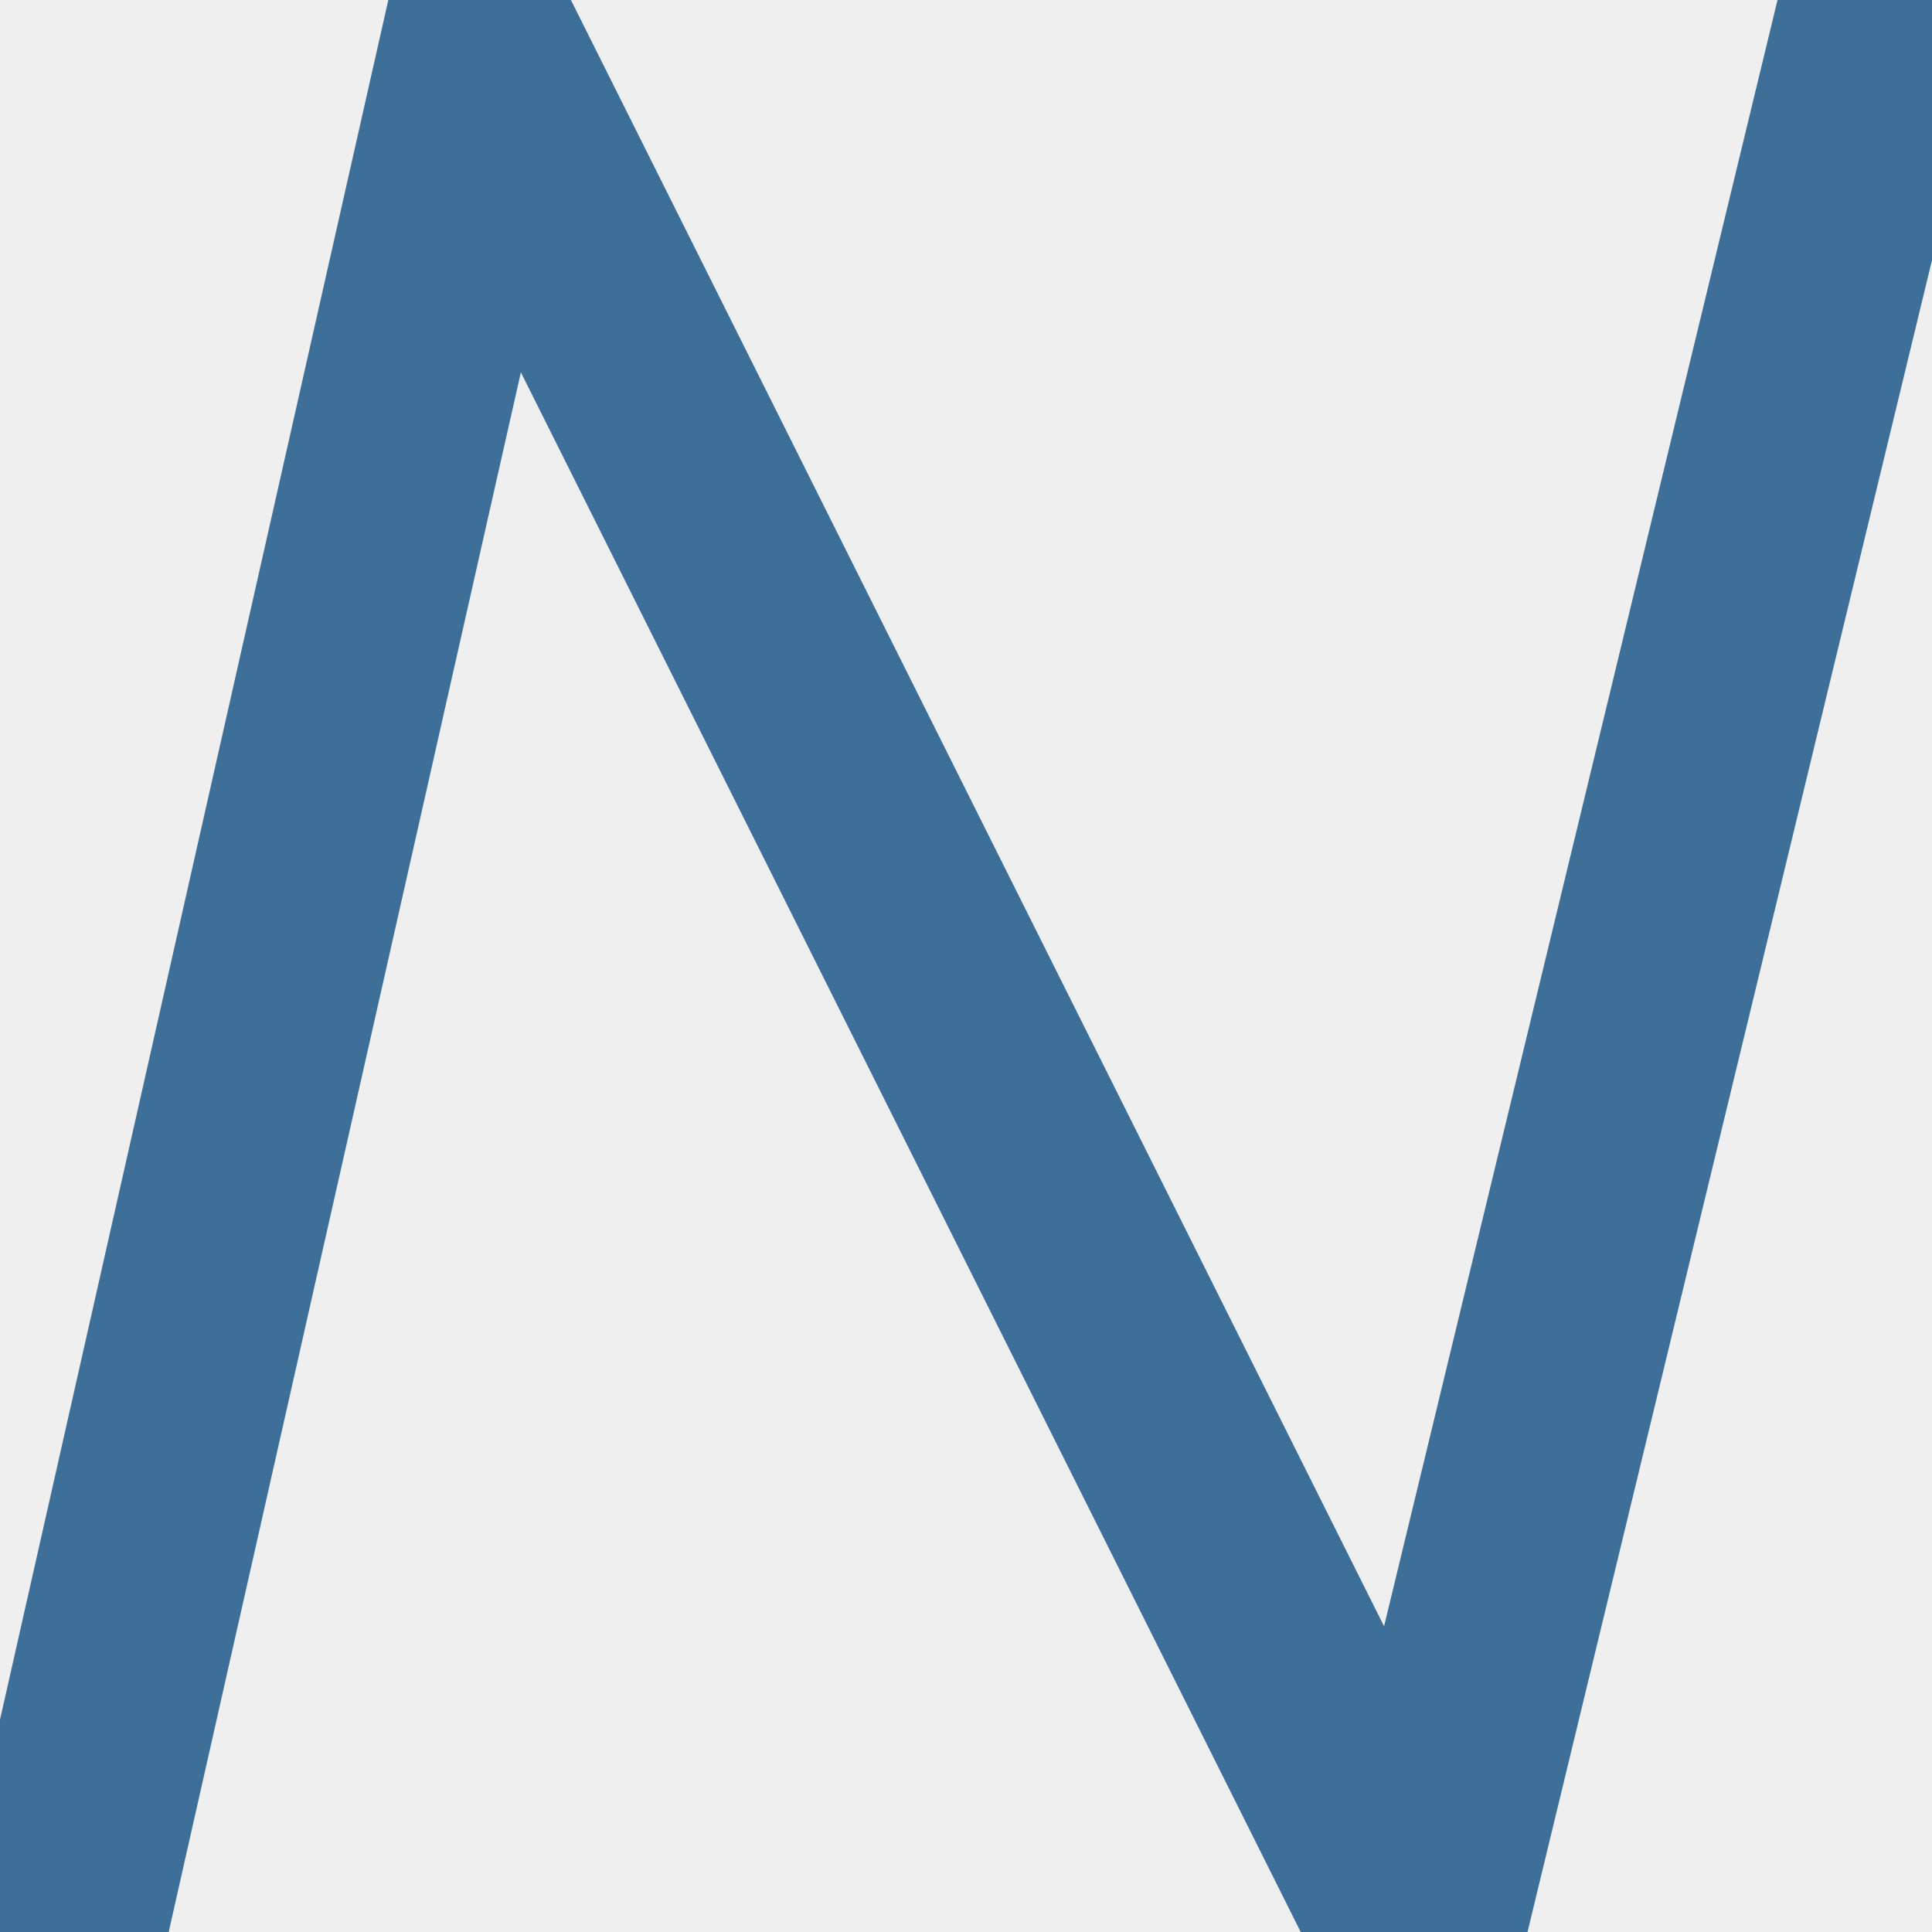
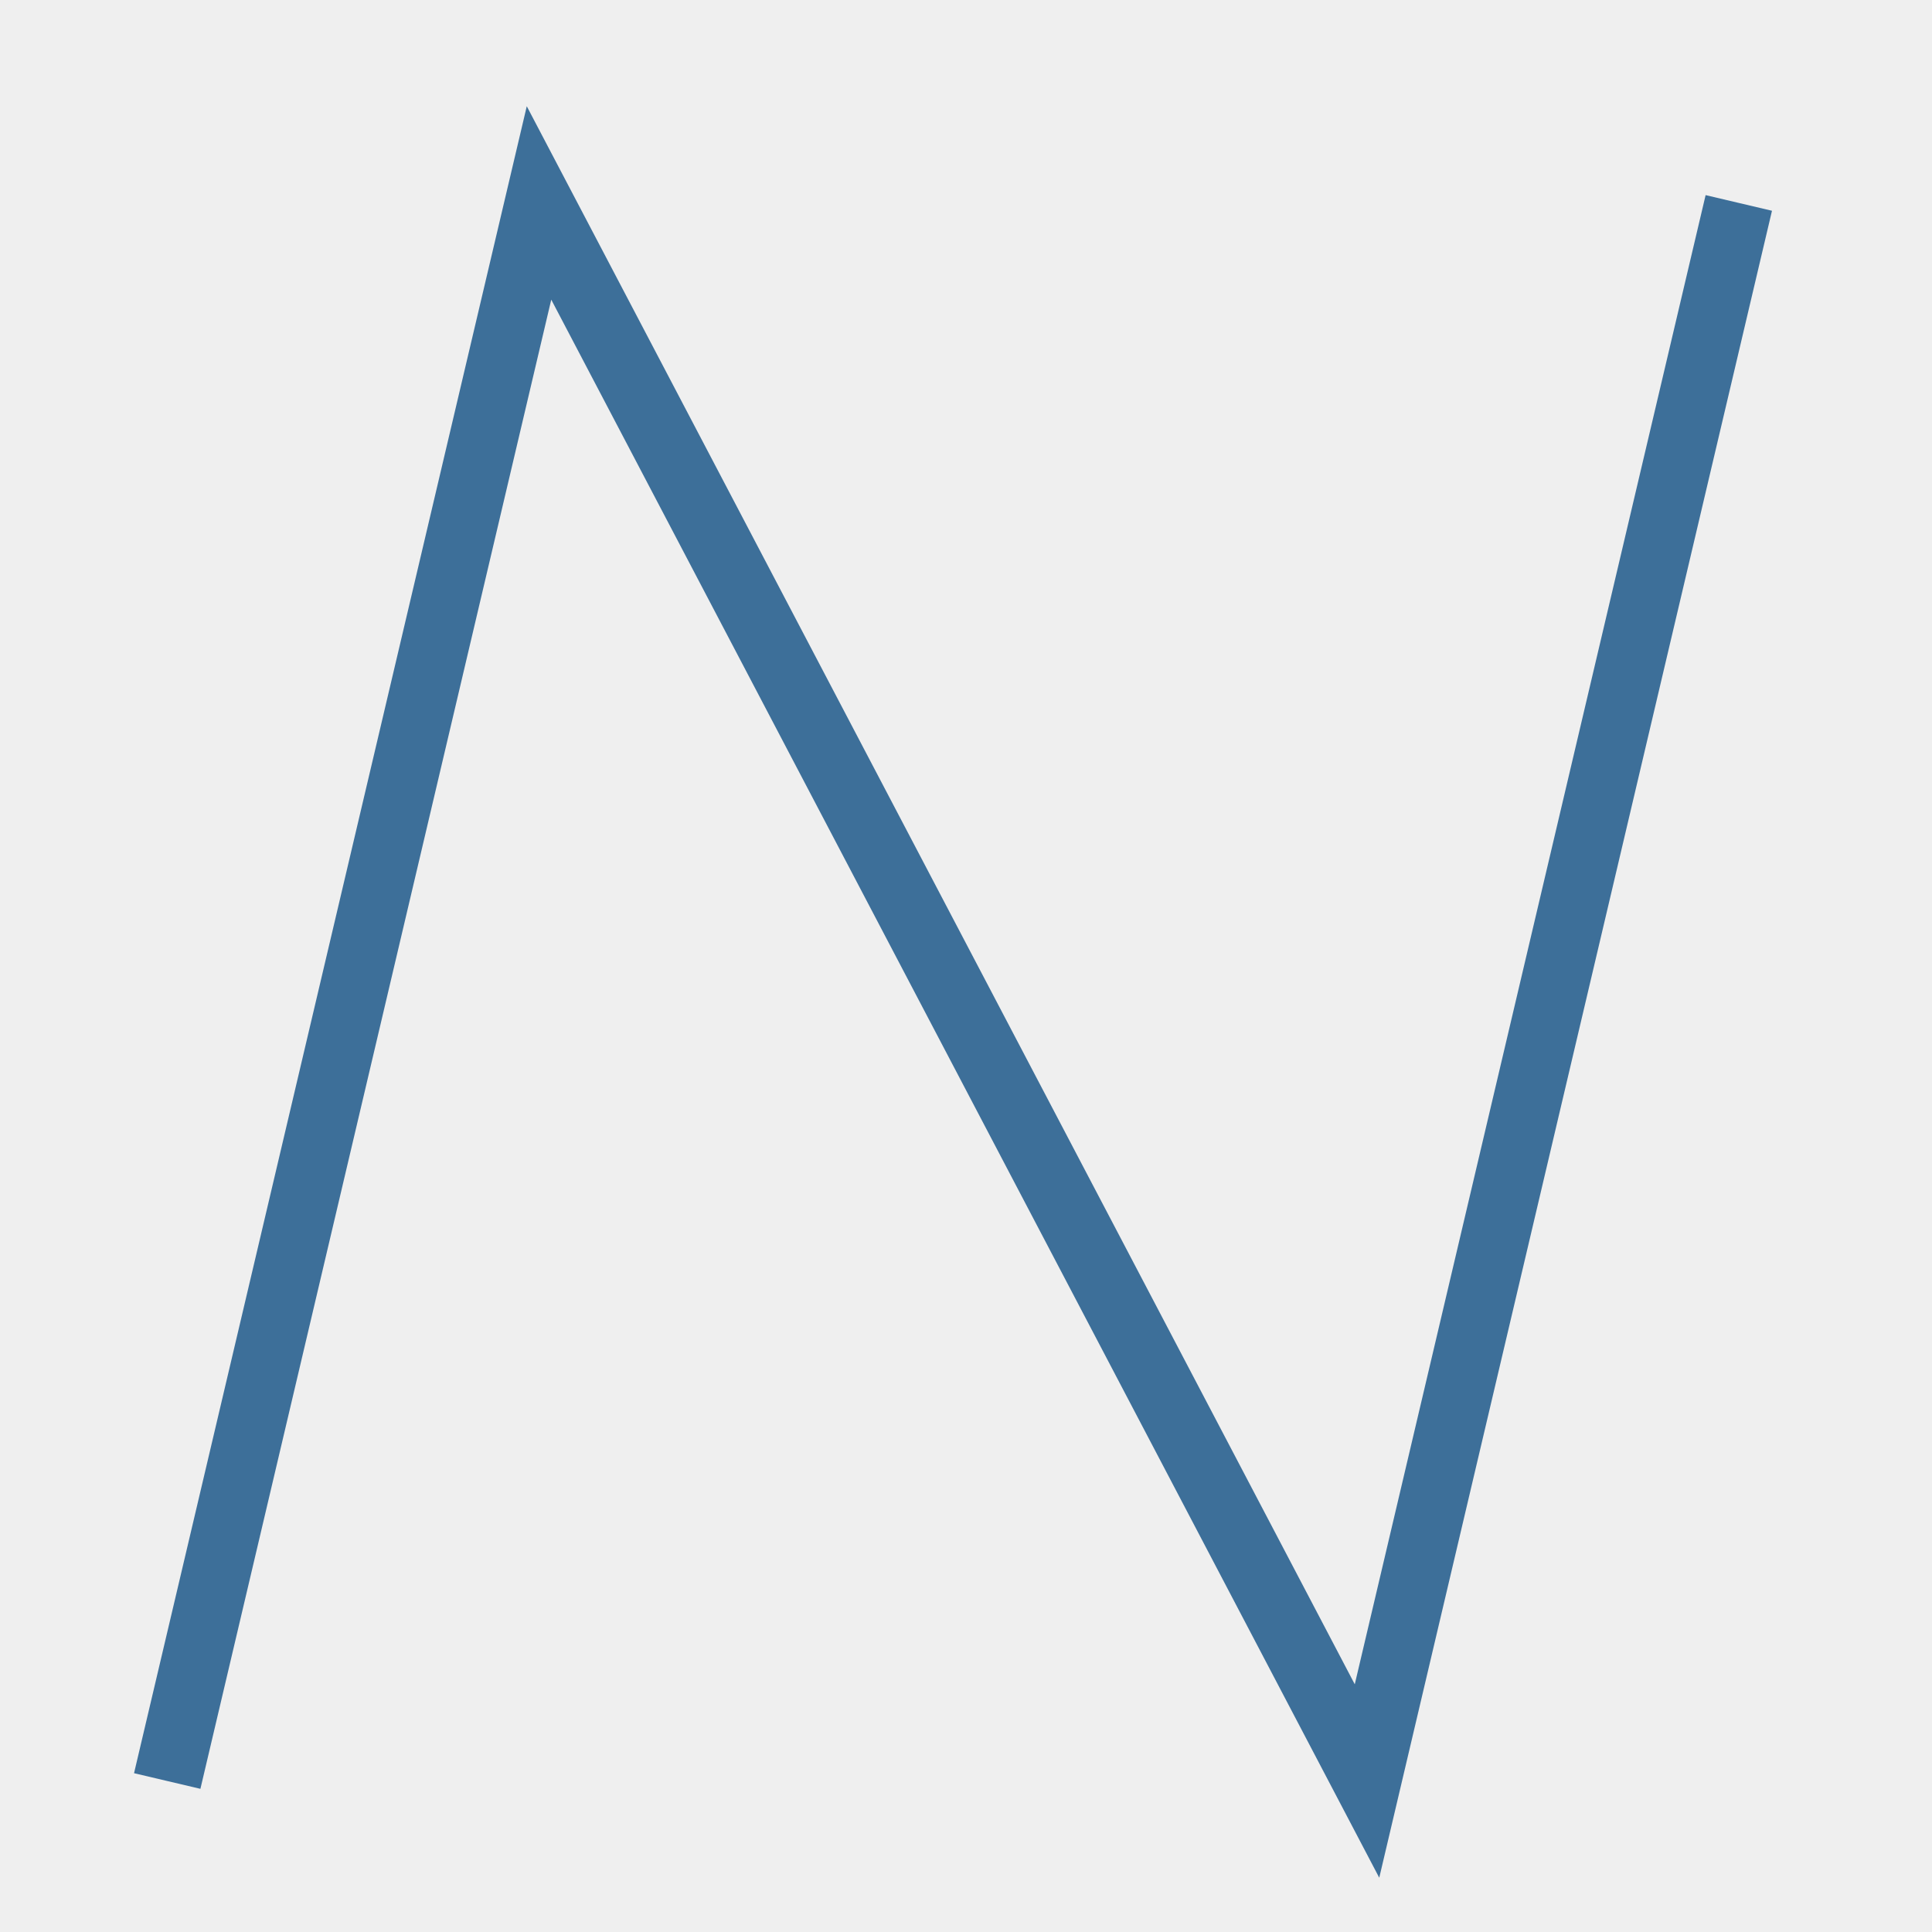
- <svg xmlns="http://www.w3.org/2000/svg" width="256" height="256" viewBox="0 0 256 256" role="img" aria-label="Normativity favicon">
-   <rect x="0" y="0" width="256" height="256" fill="#efefef" />
-   <path d="M 8 256 L 64 8 L 188 256 L 248 8" fill="none" stroke="#3d6f99" stroke-width="28" stroke-linecap="square" stroke-linejoin="miter" />
+ <svg xmlns="http://www.w3.org/2000/svg" width="1190" height="1190" viewBox="0 0 1190 1190" role="img" aria-label="Normativity favicon">
+   <rect x="0" y="0" width="1190" height="1190" fill="#efefef" />
+   <path d="M 103 1097 L 332 125 L 842 1097 L 1071 125" fill="none" stroke="#3d6f99" stroke-width="42" stroke-linecap="butt" stroke-linejoin="miter" />
</svg>
